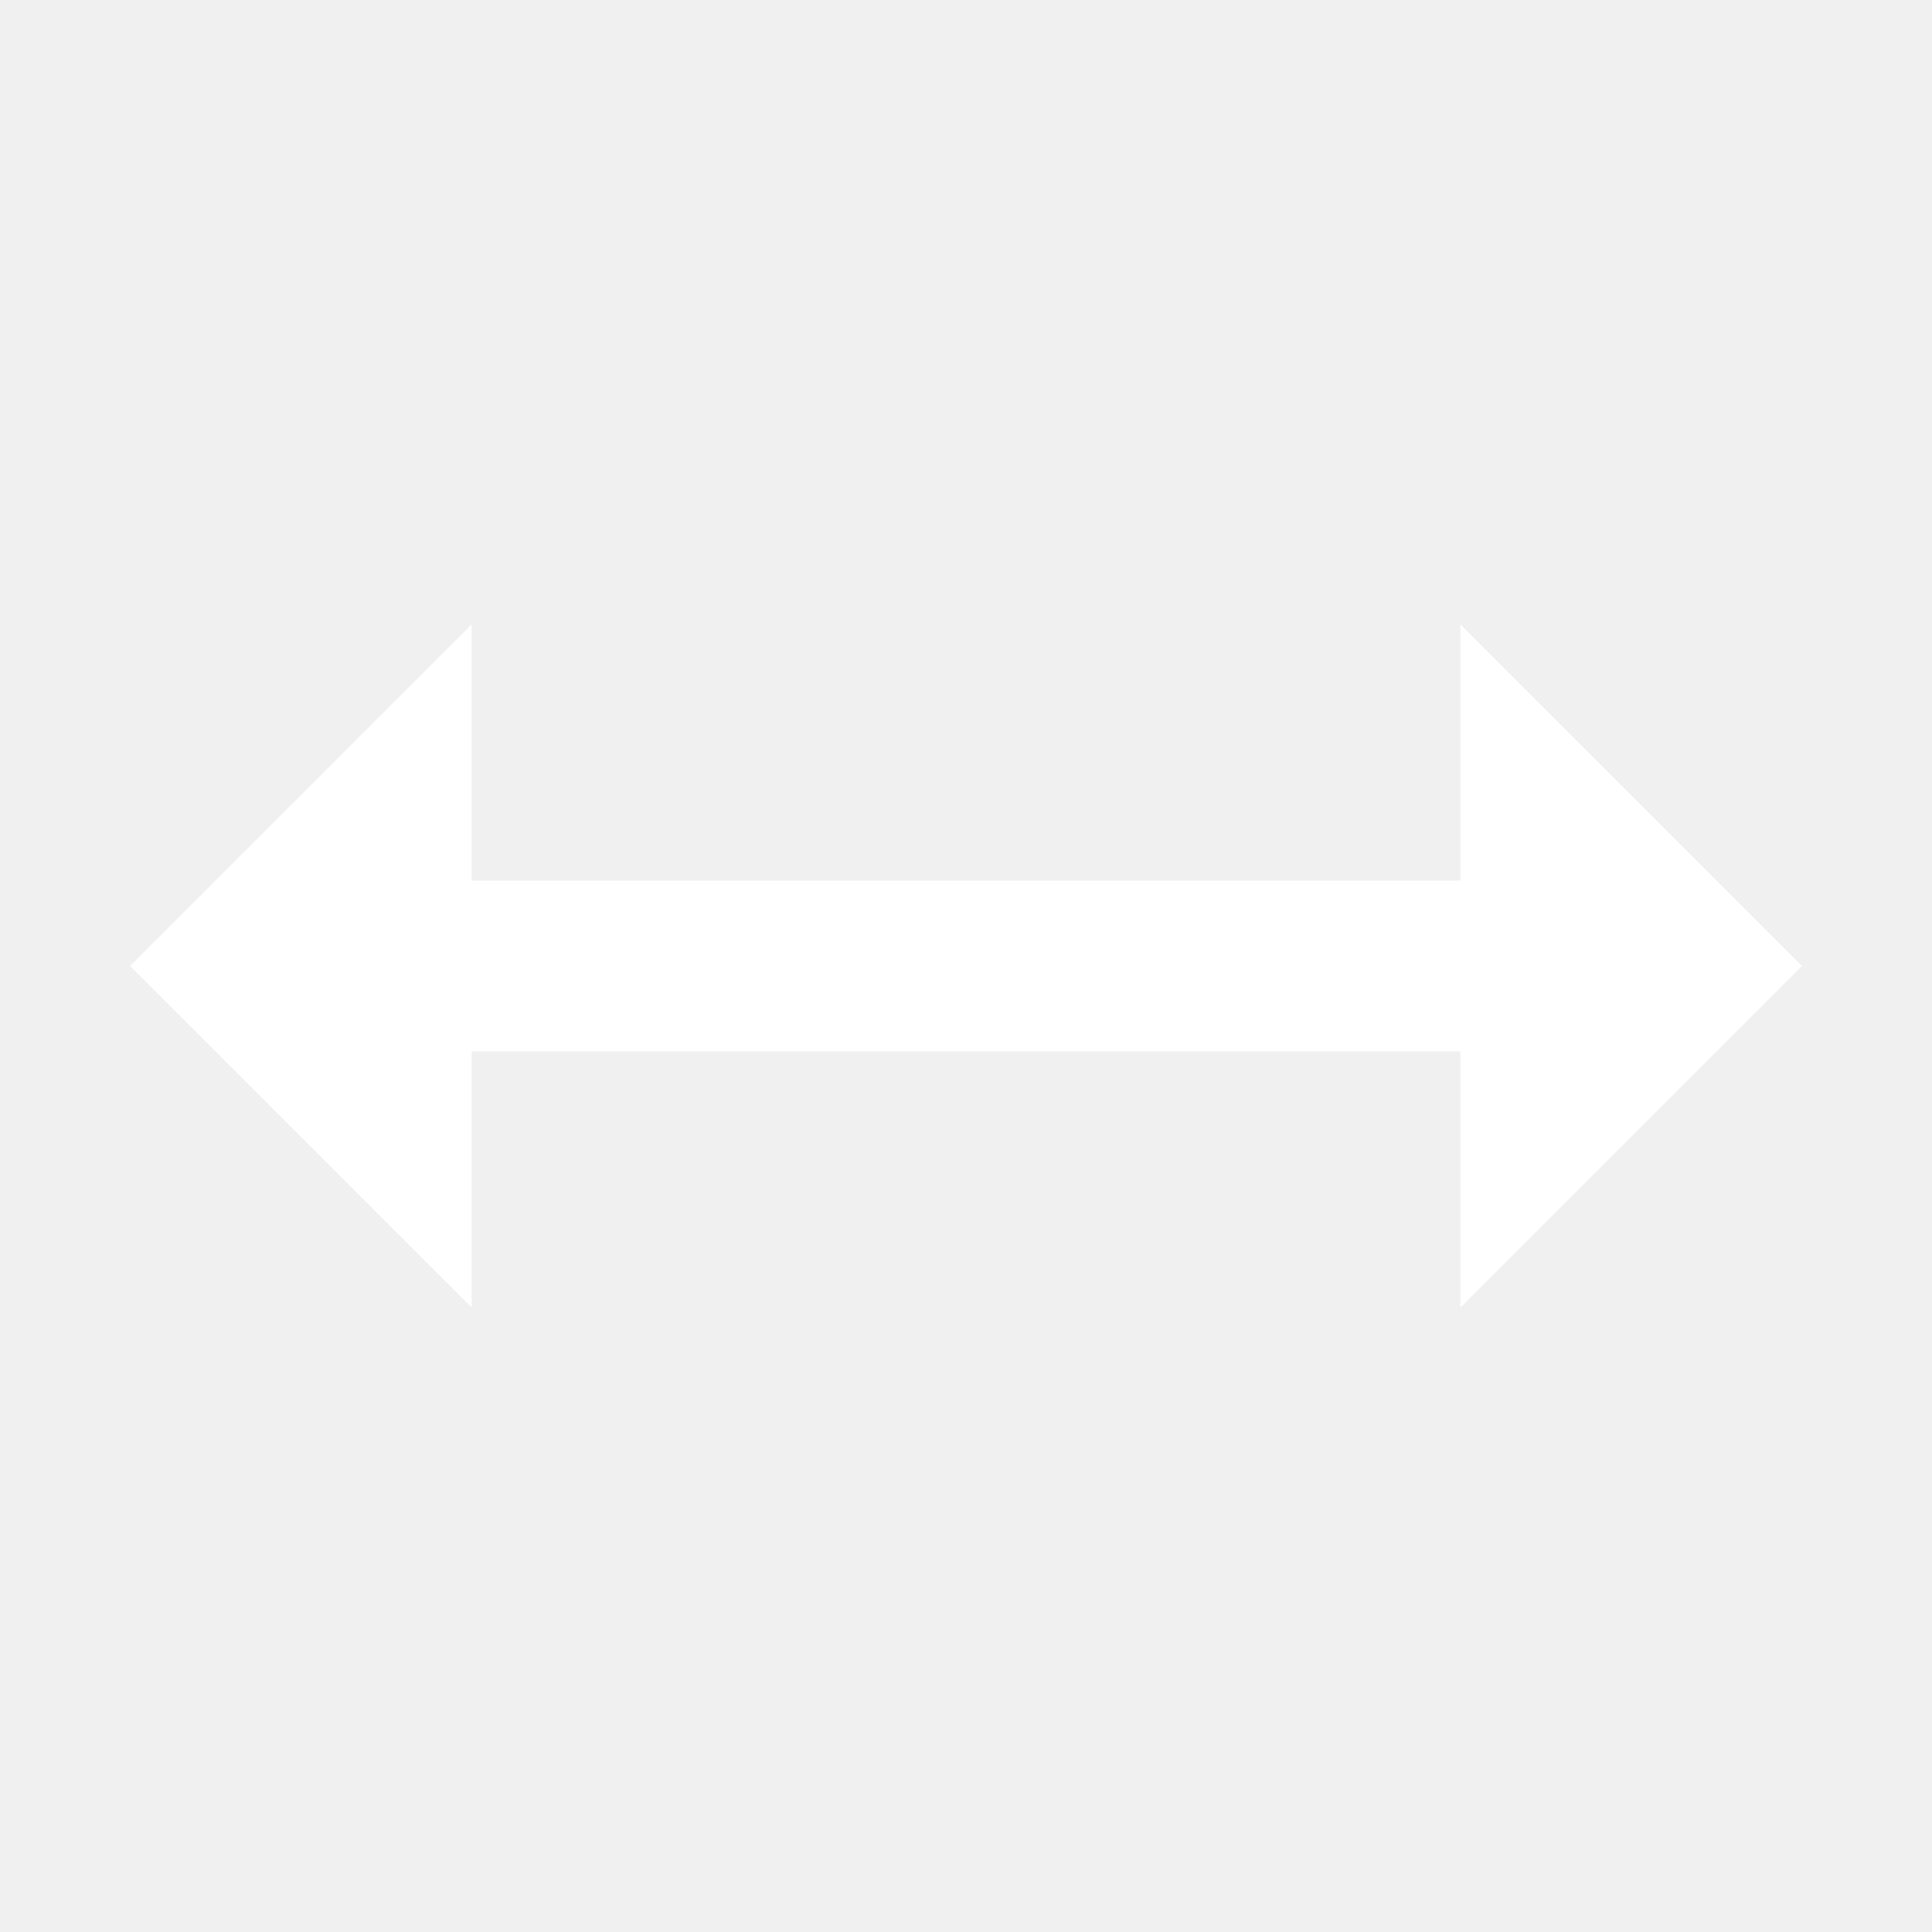
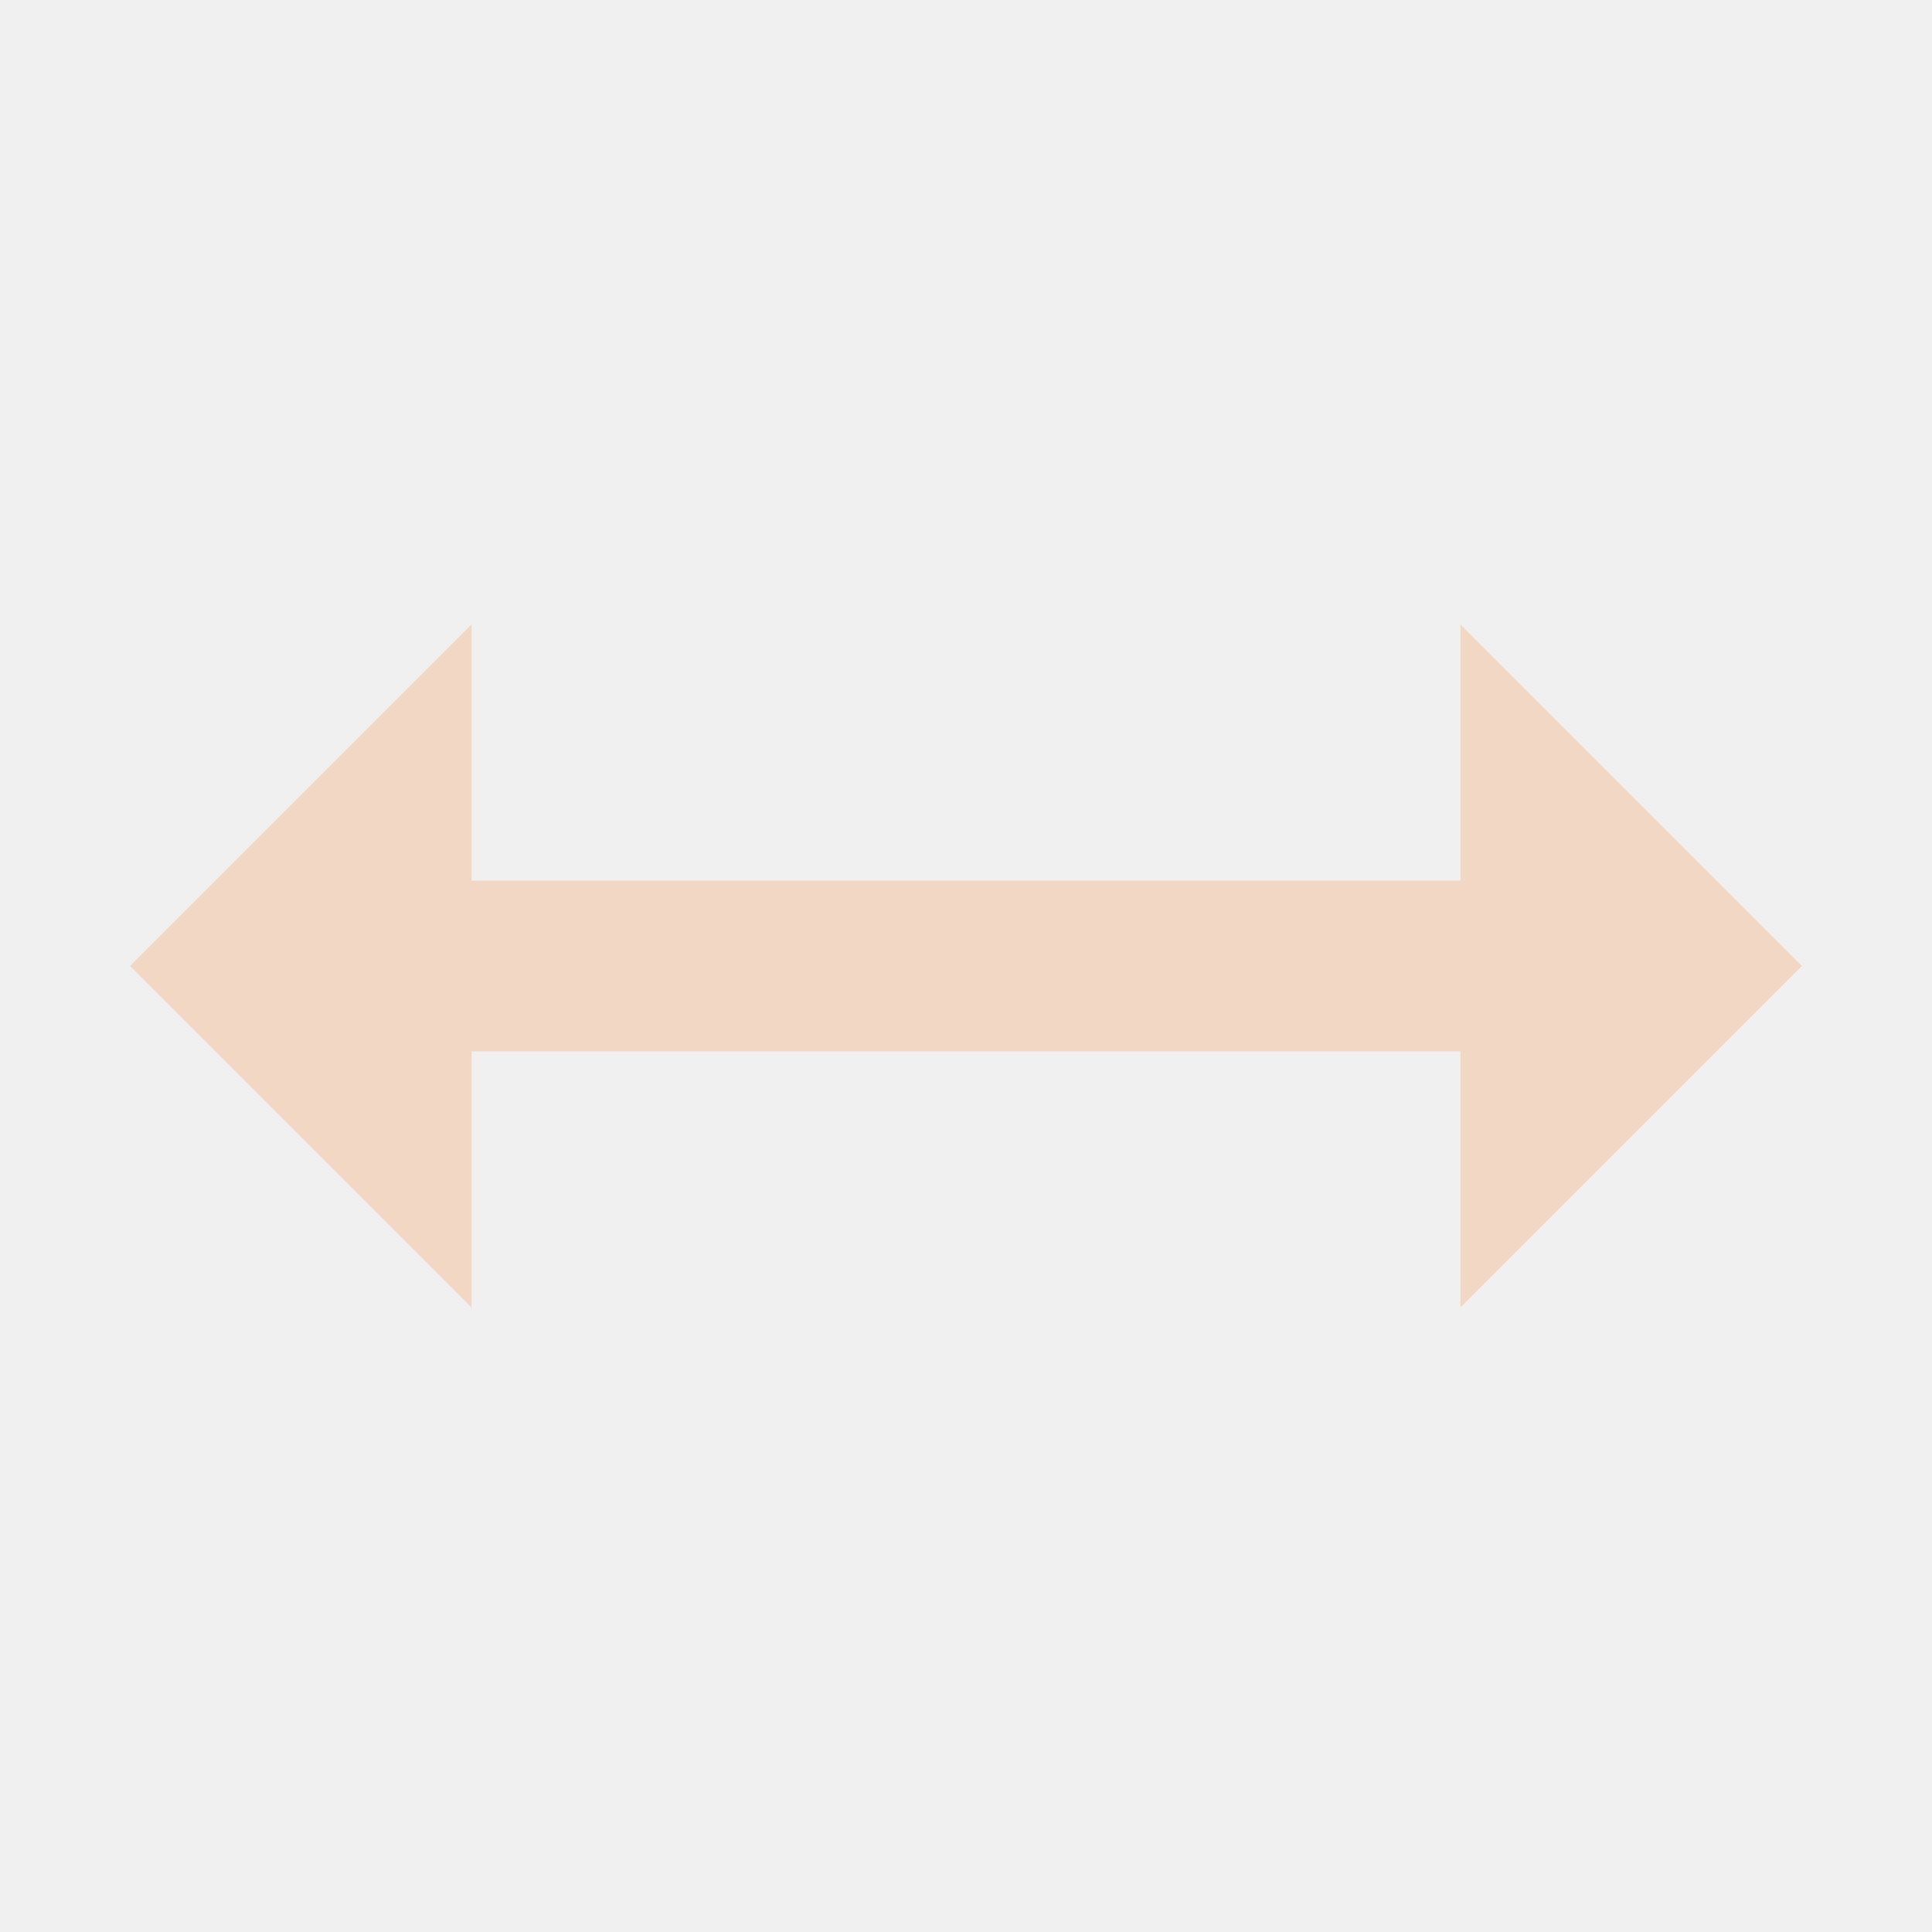
<svg xmlns="http://www.w3.org/2000/svg" viewBox="0 0 512 512" style="height: 512px; width: 512px;">
-   <path d="M0 0h512v512H0z" fill="#000" fill-opacity="0" />
+   <path d="M0 0h512v512H0z" fill="#f2d7c4" fill-opacity="0" />
  <g class="" transform="translate(0,0)" style="touch-action: none;">
-     <path d="M387.02 278.627v67.883L477.53 256l-90.51-90.51v67.883H124.98V165.49L34.47 256l90.51 90.51v-67.883h262.04z" fill="#fff" fill-opacity="1" />
+     <path d="M387.02 278.627v67.883L477.53 256l-90.51-90.51v67.883H124.98V165.49L34.47 256l90.51 90.51v-67.883h262.04z" fill="#f2d7c4" fill-opacity="1" />
  </g>
</svg>
